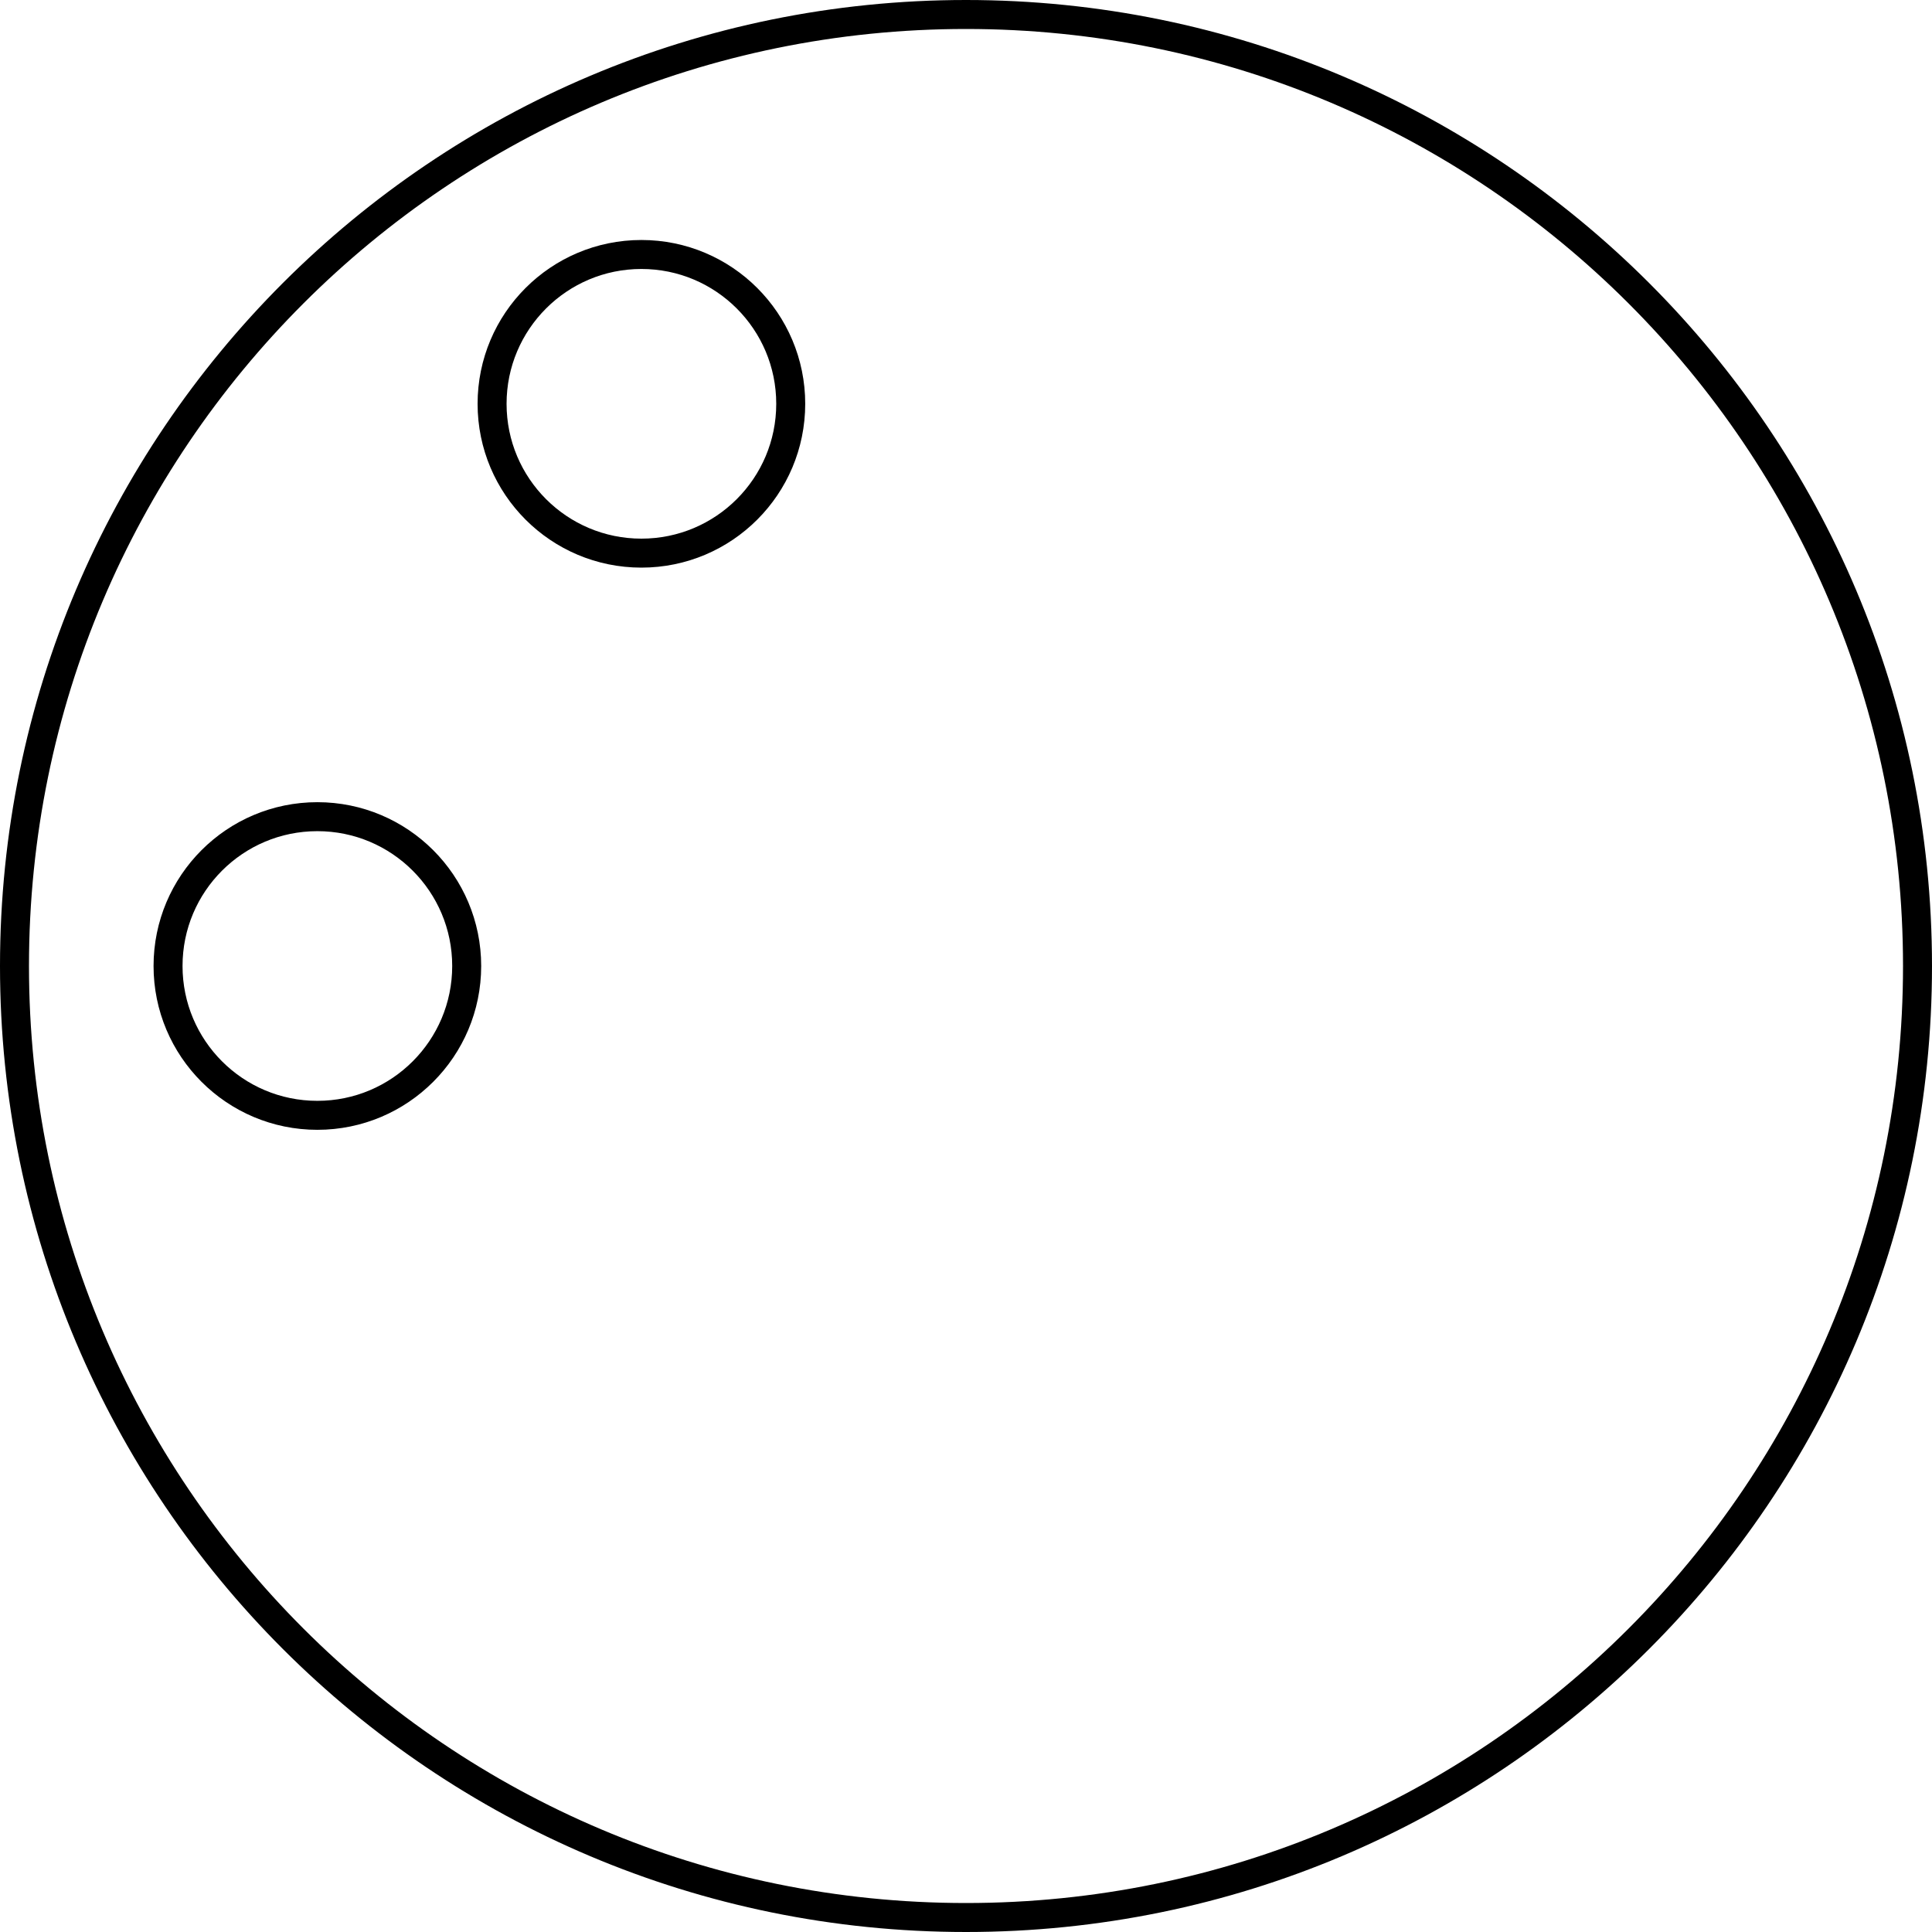
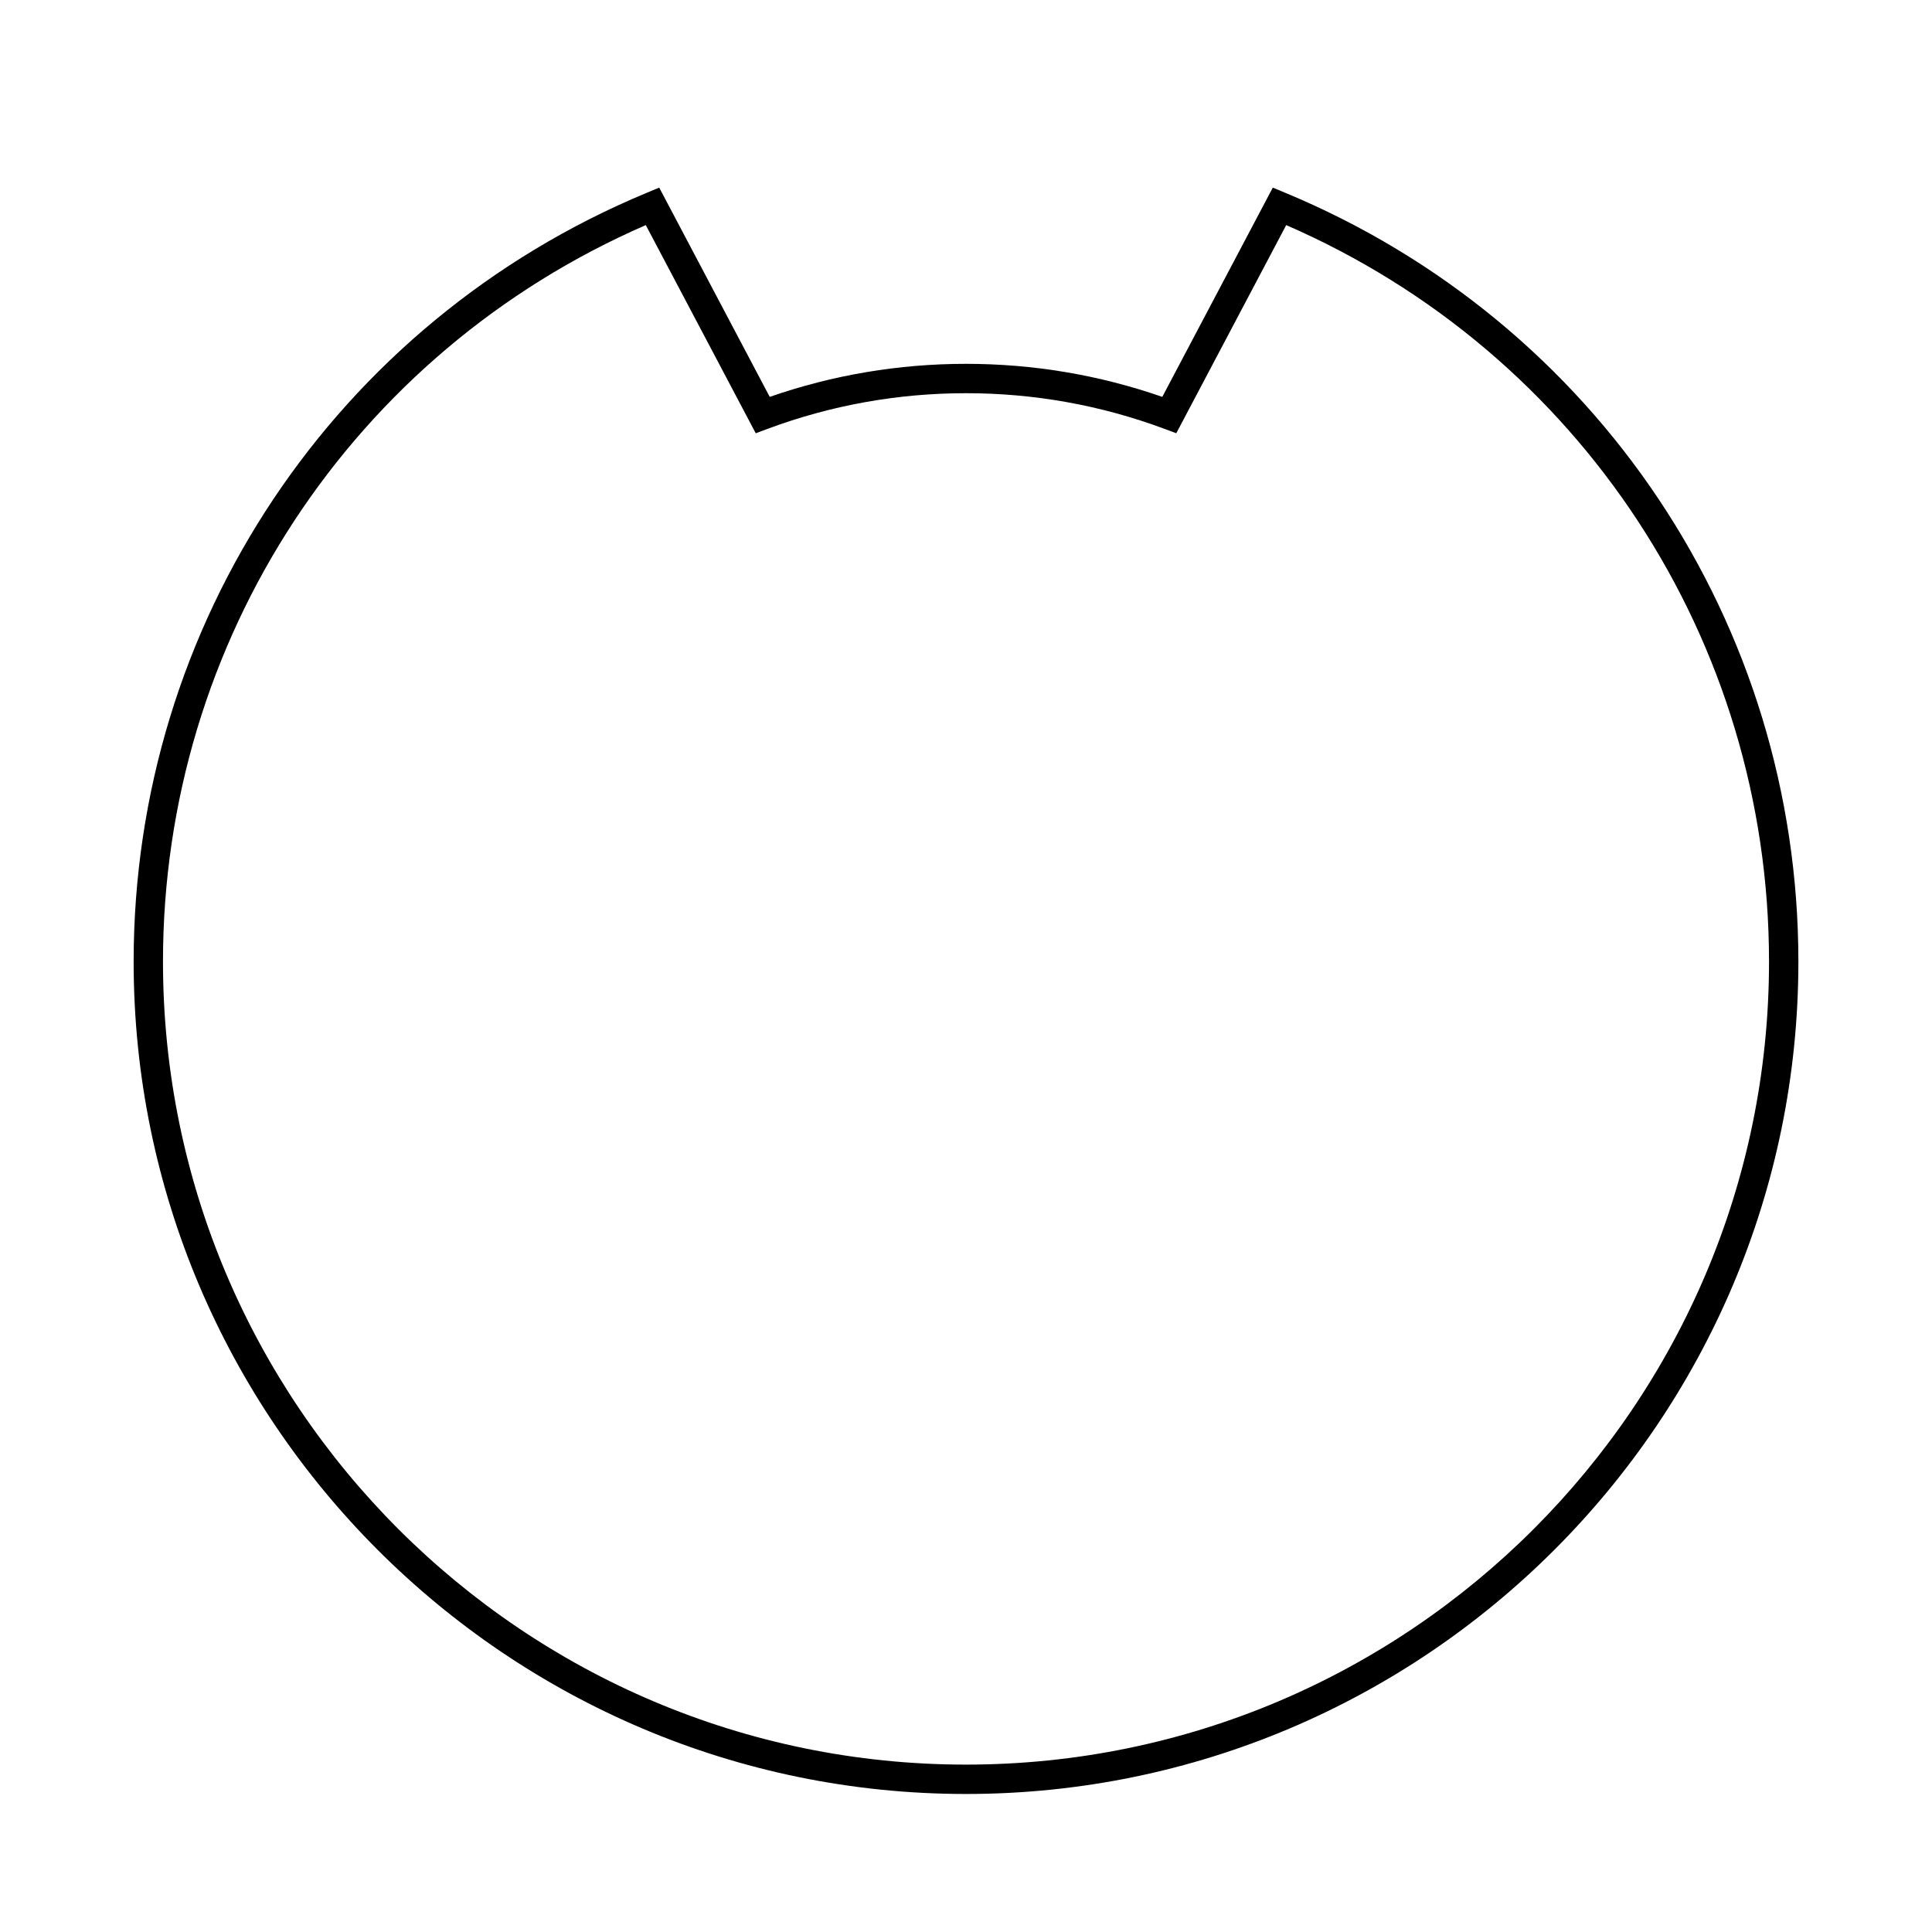
<svg xmlns="http://www.w3.org/2000/svg" version="1.1" id="Layer_1" x="0px" y="0px" viewBox="0 0 100 100" style="enable-background:new 0 0 100 100;" xml:space="preserve">
-   <style type="text/css">
- 	.st0{fill:none;stroke:#000000;stroke-width:1.5;stroke-miterlimit:10;}
- </style>
  <g>
-     <circle class="st0" cx="50" cy="50" r="49.25" />
-     <circle class="st0" cx="16.427" cy="50" r="7.729" />
-     <circle class="st0" cx="33.199" cy="20.901" r="7.729" />
+     <path d="M50,92.856c-23.756,0-43.083-19.327-43.083-43.083   c0-17.469,10.427-33.09,26.564-39.796l0.64-0.266l5.72,10.831   C43.105,19.407,46.519,18.832,50,18.832s6.896,0.575,10.16,1.71l5.72-10.831   l0.64,0.266c16.137,6.706,26.564,22.327,26.564,39.796   C93.083,73.529,73.756,92.856,50,92.856z M33.426,11.651   C18.223,18.264,8.436,33.152,8.436,49.773c0,22.918,18.645,41.563,41.564,41.563   s41.564-18.645,41.564-41.563c0-16.622-9.786-31.51-24.99-38.122l-5.69,10.774   l-0.625-0.233C56.975,20.971,53.524,20.352,50,20.352   c-3.523,0-6.975,0.62-10.258,1.841l-0.625,0.233L33.426,11.651z" />
  </g>
</svg>
